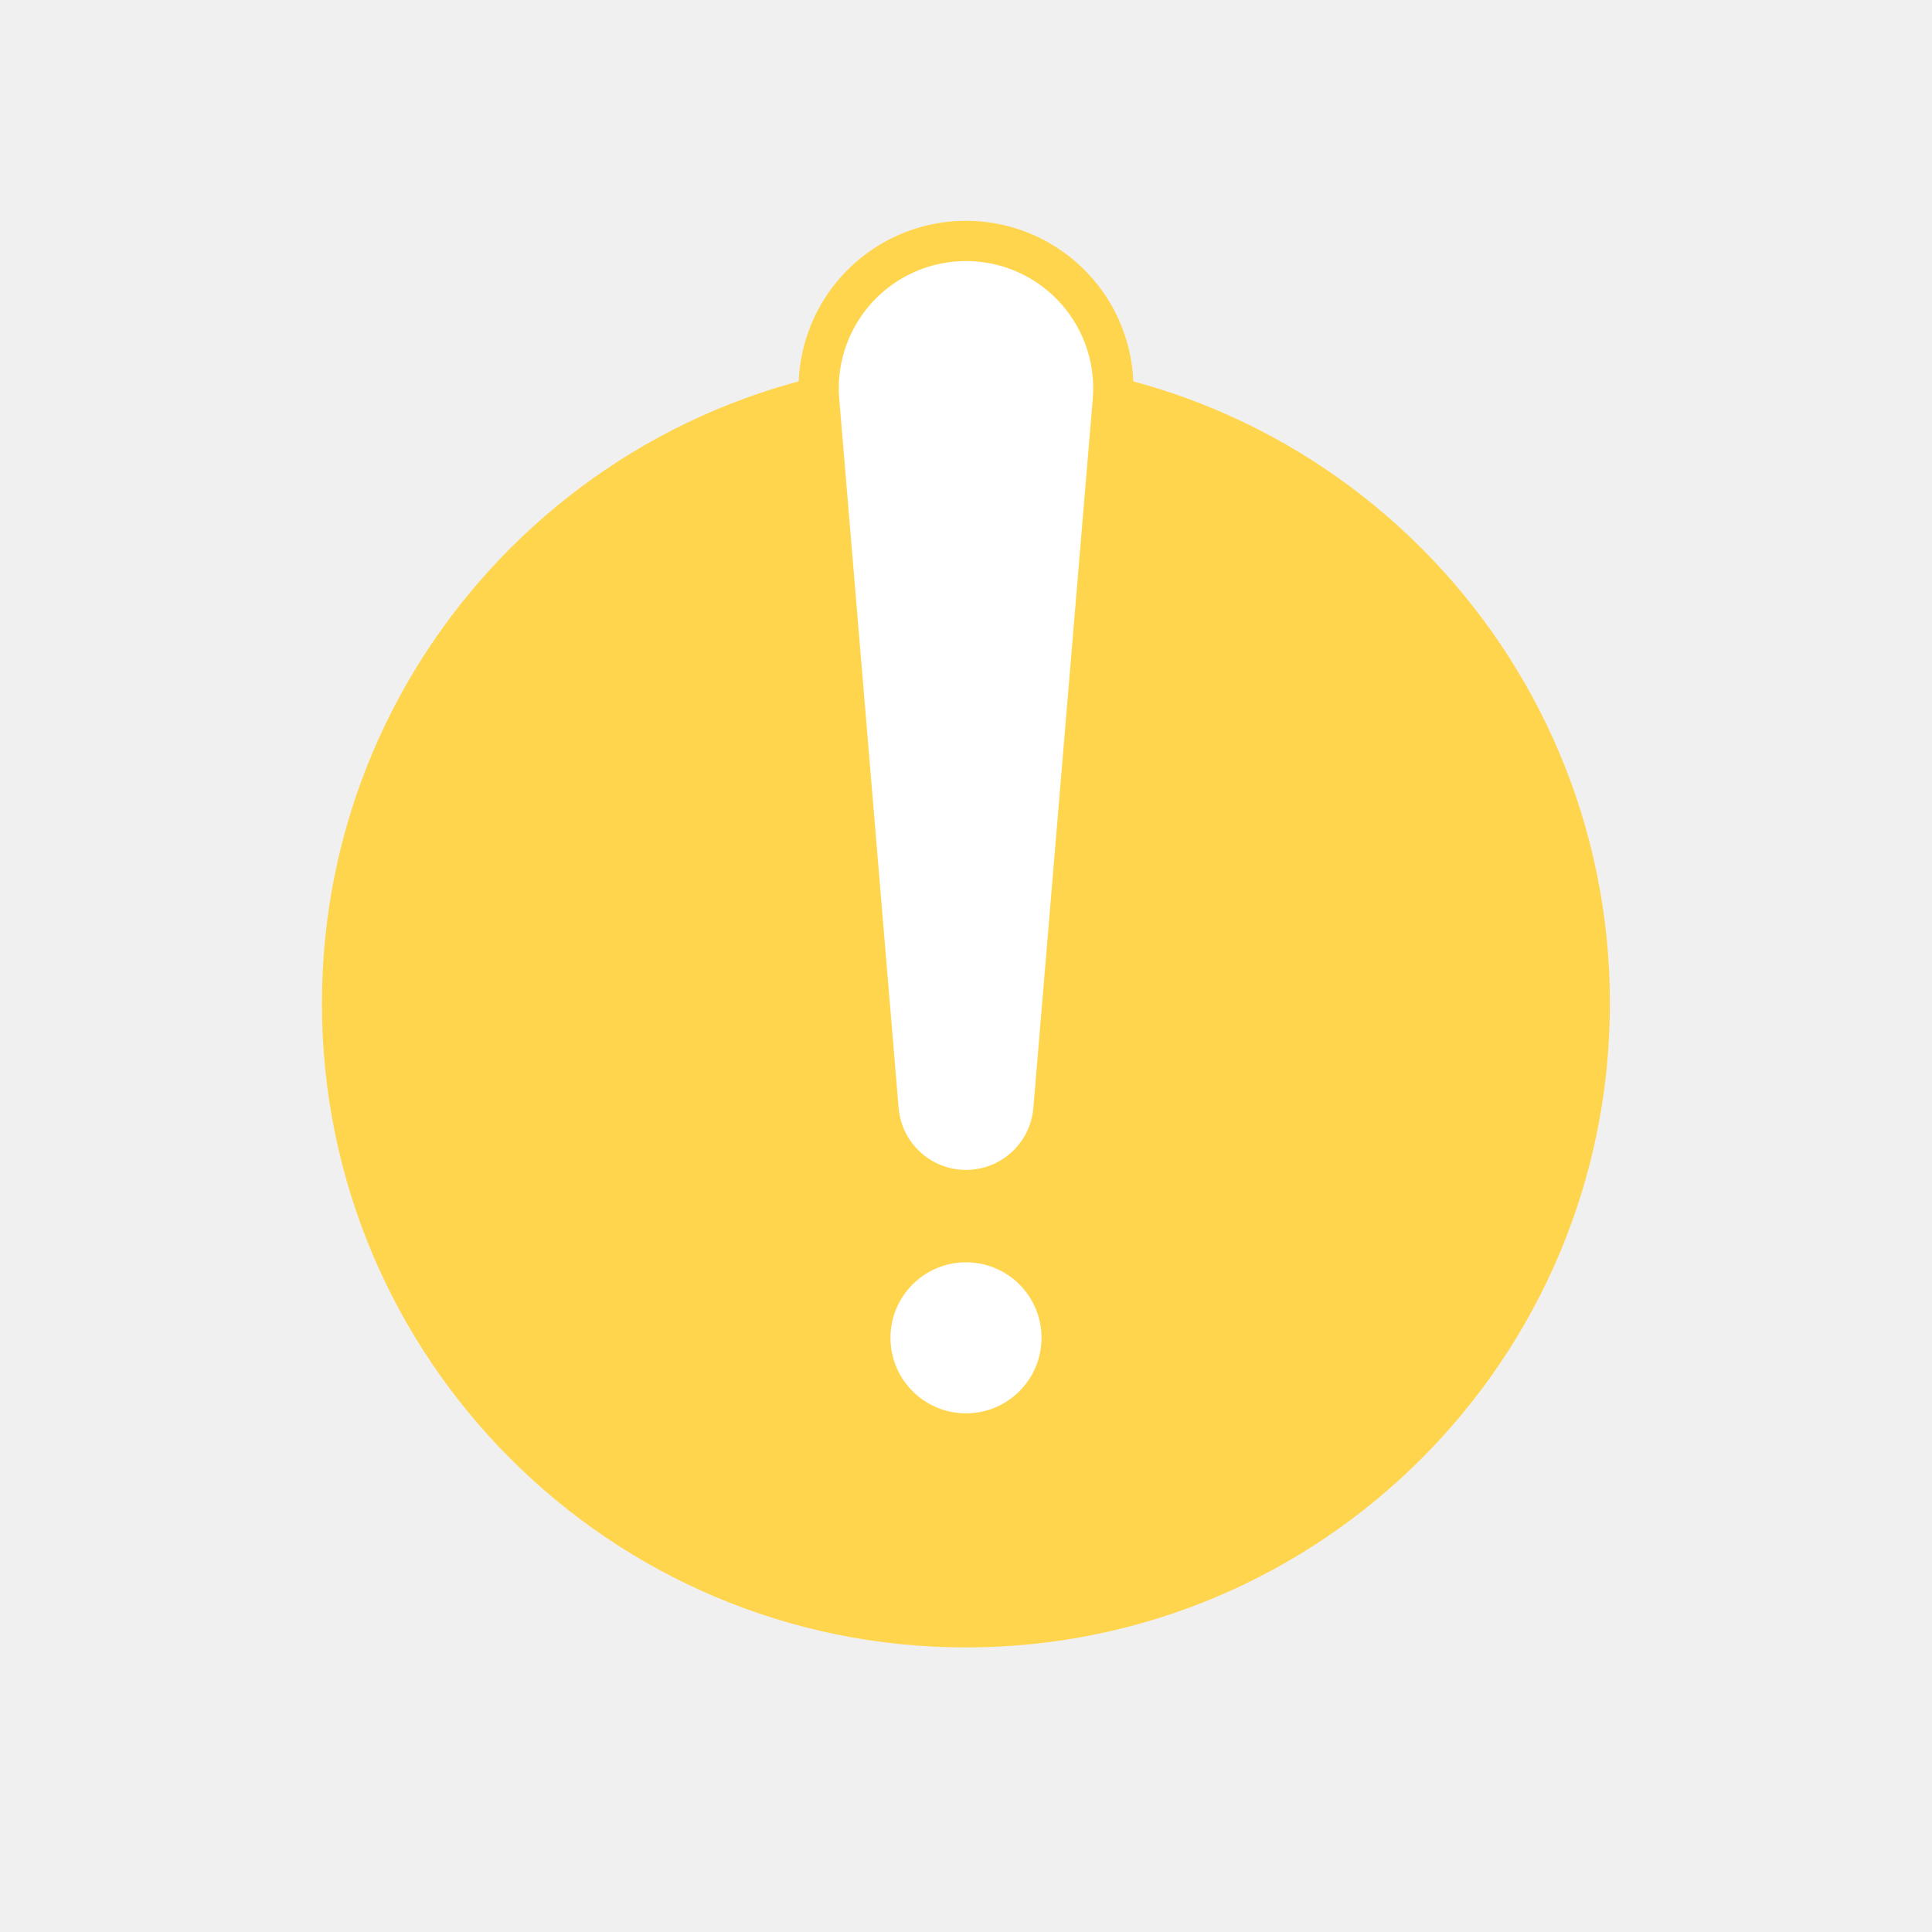
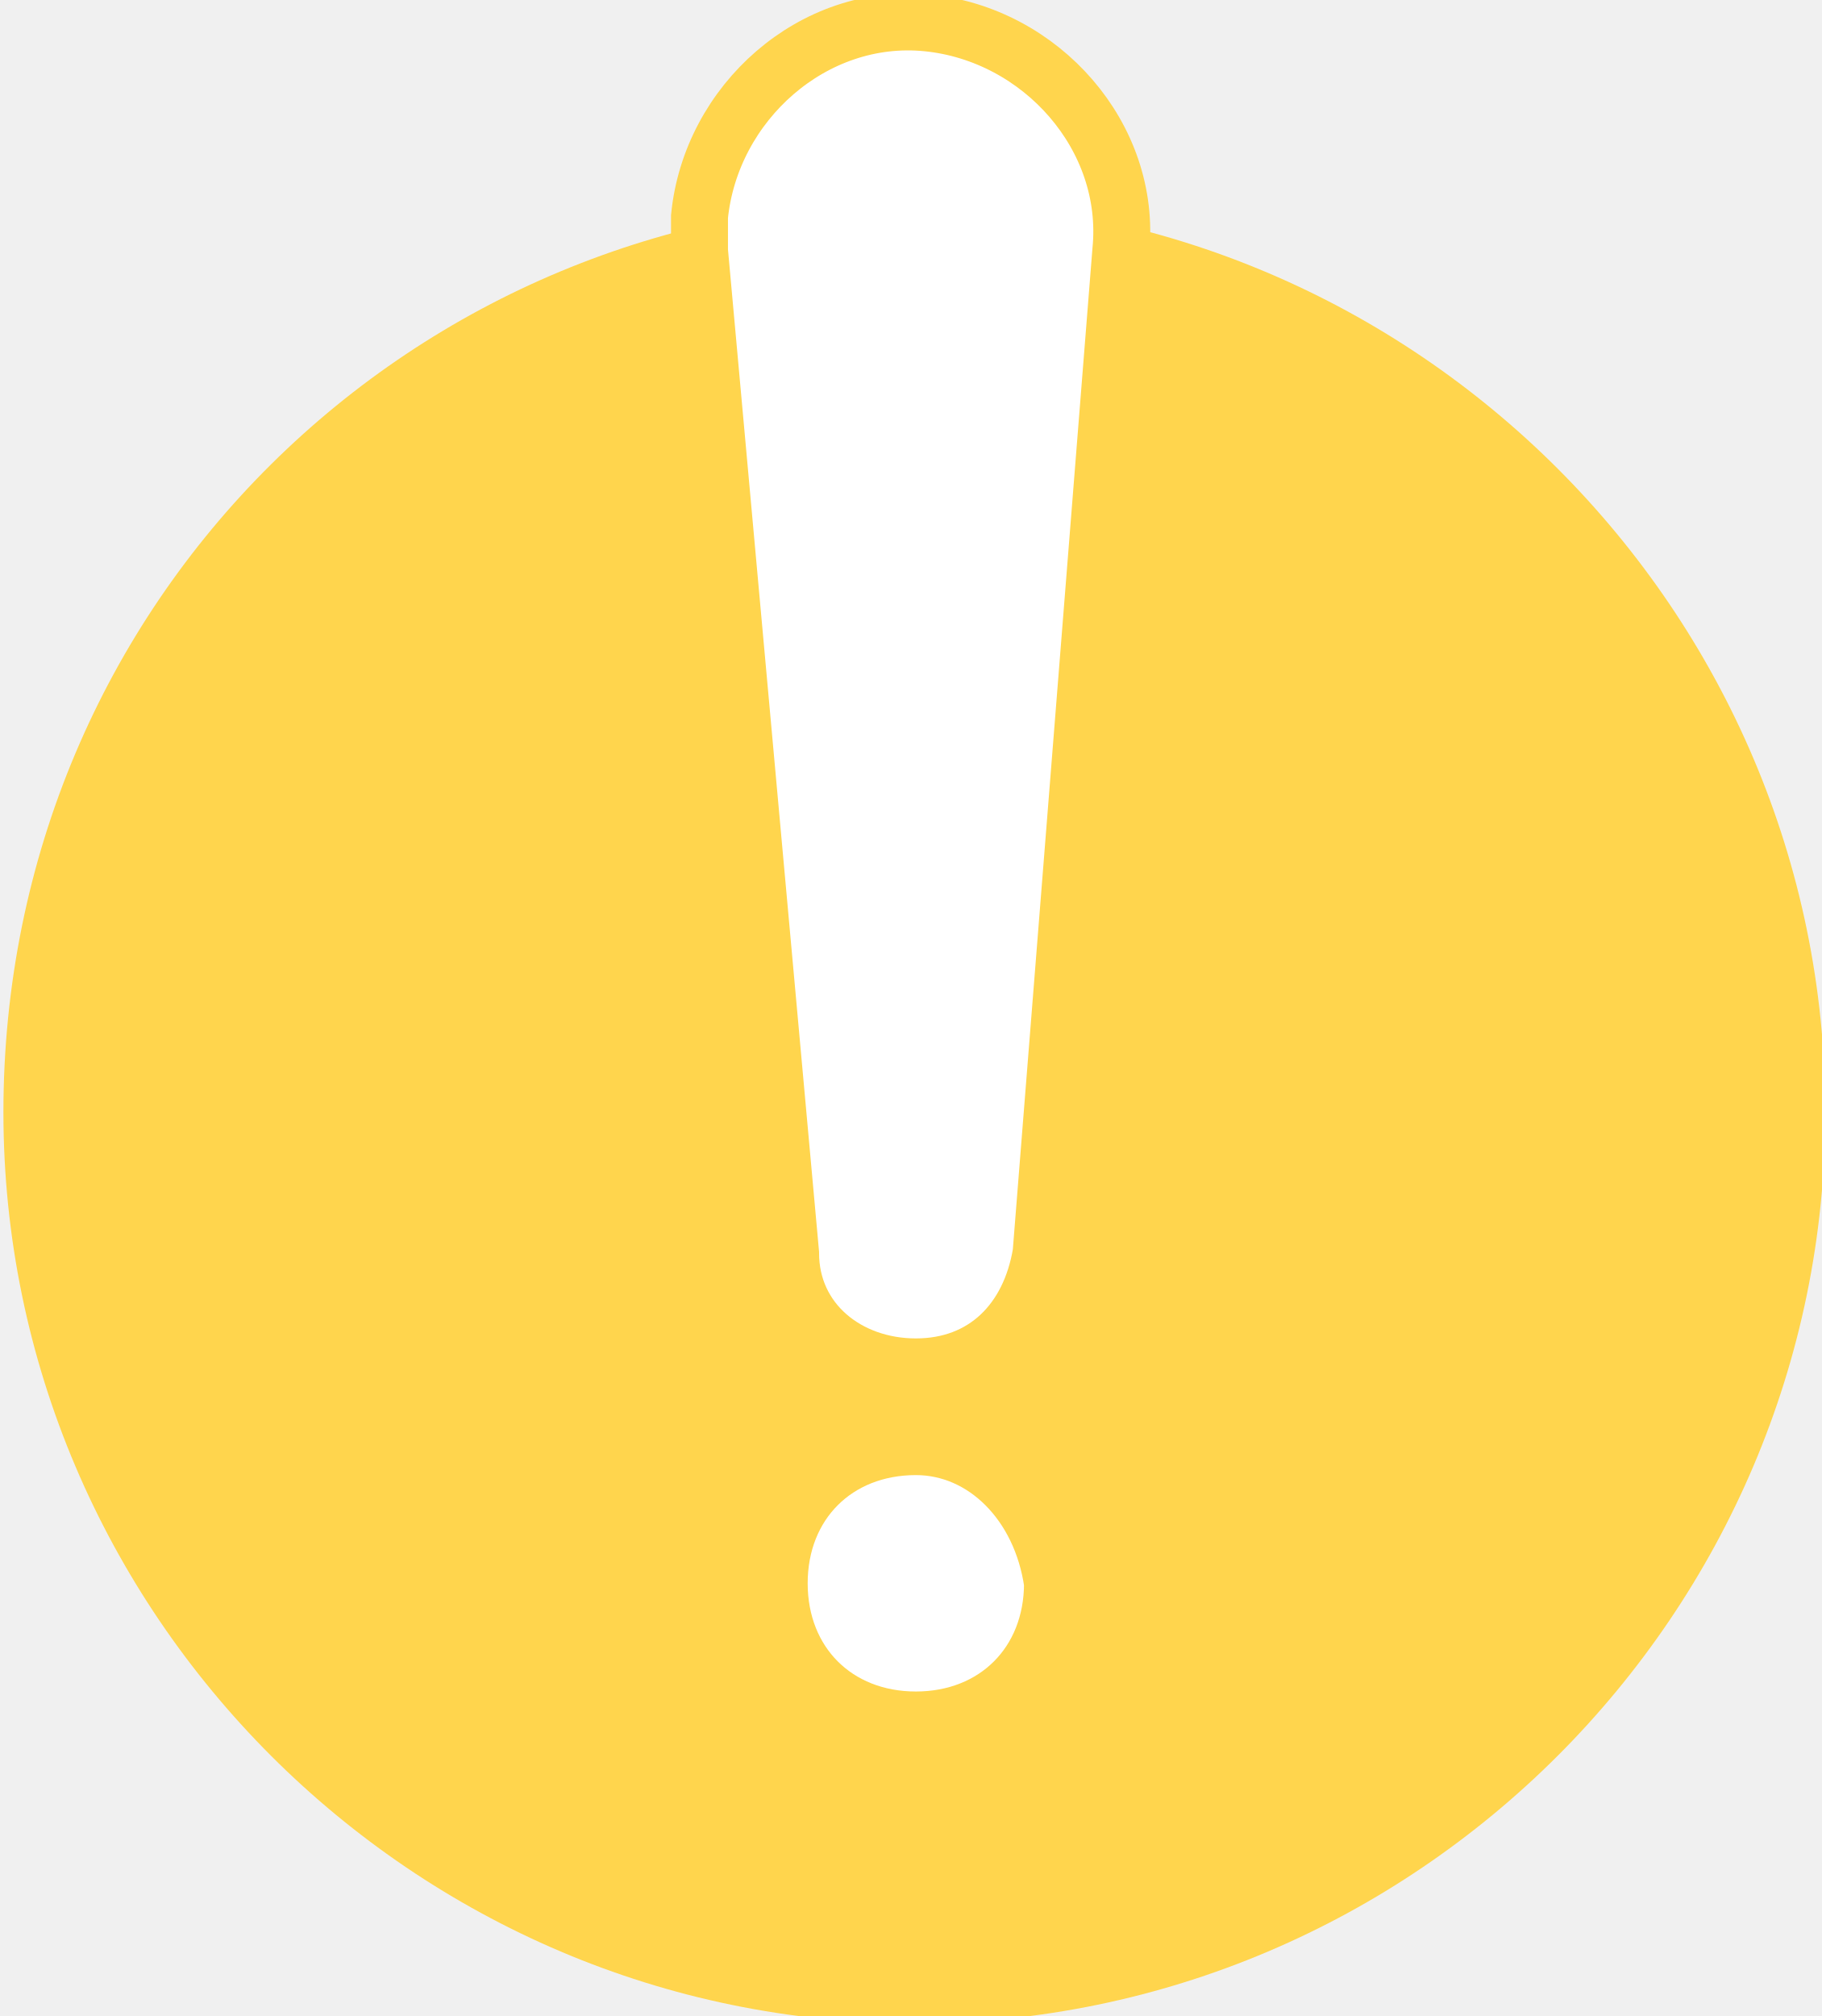
- <svg xmlns="http://www.w3.org/2000/svg" id="Component_140_1" data-name="Component 140 – 1" width="24" height="24" viewBox="0 0 24 24">
-   <g id="Group_2331" data-name="Group 2331" transform="translate(-997 -232.535)">
+ <svg xmlns="http://www.w3.org/2000/svg" version="1.1" id="Component_140_1" x="0" y="0" viewBox="0 0 16 17.7" xml:space="preserve">
+   <style>.st1{fill:#fff;stroke:#ffd54d;stroke-width:.5}</style>
+   <g id="Group_2331" transform="translate(-997 -232.535)">
    <g id="Active" transform="translate(1001.73 238)">
-       <rect id="Rectangle_225" data-name="Rectangle 225" width="16" height="16" rx="8" transform="translate(-0.731 -1)" fill="#ffd54d" />
+       <path id="Rectangle_225" d="M3.3-3.7c4.4 0 8 3.6 8 8s-3.6 8-8 8-8-3.6-8-8c0-4.5 3.6-8 8-8z" fill="#ffd54d" />
    </g>
    <g id="warning-sign" transform="translate(822.943 235.536)">
-       <path id="Path_2861" data-name="Path 2861" d="M186.057,11.782a1.09,1.09,0,0,0,1.086-1l.737-8.8a1.83,1.83,0,1,0-3.646,0l.737,8.8A1.09,1.09,0,0,0,186.057,11.782Z" fill="#fff" stroke="#ffd54d" stroke-width="0.5" />
-       <path id="Path_2862" data-name="Path 2862" d="M206.641,410.908a1.188,1.188,0,1,0,1.188,1.188A1.187,1.187,0,0,0,206.641,410.908Z" transform="translate(-20.584 -398.478)" fill="#fff" stroke="#ffd54d" stroke-width="0.5" />
+       <path id="Path_2861" class="st1" d="M182.1 9c.6 0 1-.4 1.1-1l.7-8.8c.1-1-.7-1.9-1.7-2-1-.1-1.9.7-2 1.7v.3L181 8c0 .6.5 1 1.1 1z" />
+       <path id="Path_2862" class="st1" d="M182.1 9.7c-.7 0-1.2.5-1.2 1.2s.5 1.2 1.2 1.2 1.2-.5 1.2-1.2c-.1-.7-.6-1.2-1.2-1.2z" />
    </g>
  </g>
-   <rect id="Rectangle_1156" data-name="Rectangle 1156" width="24" height="24" fill="none" />
</svg>
